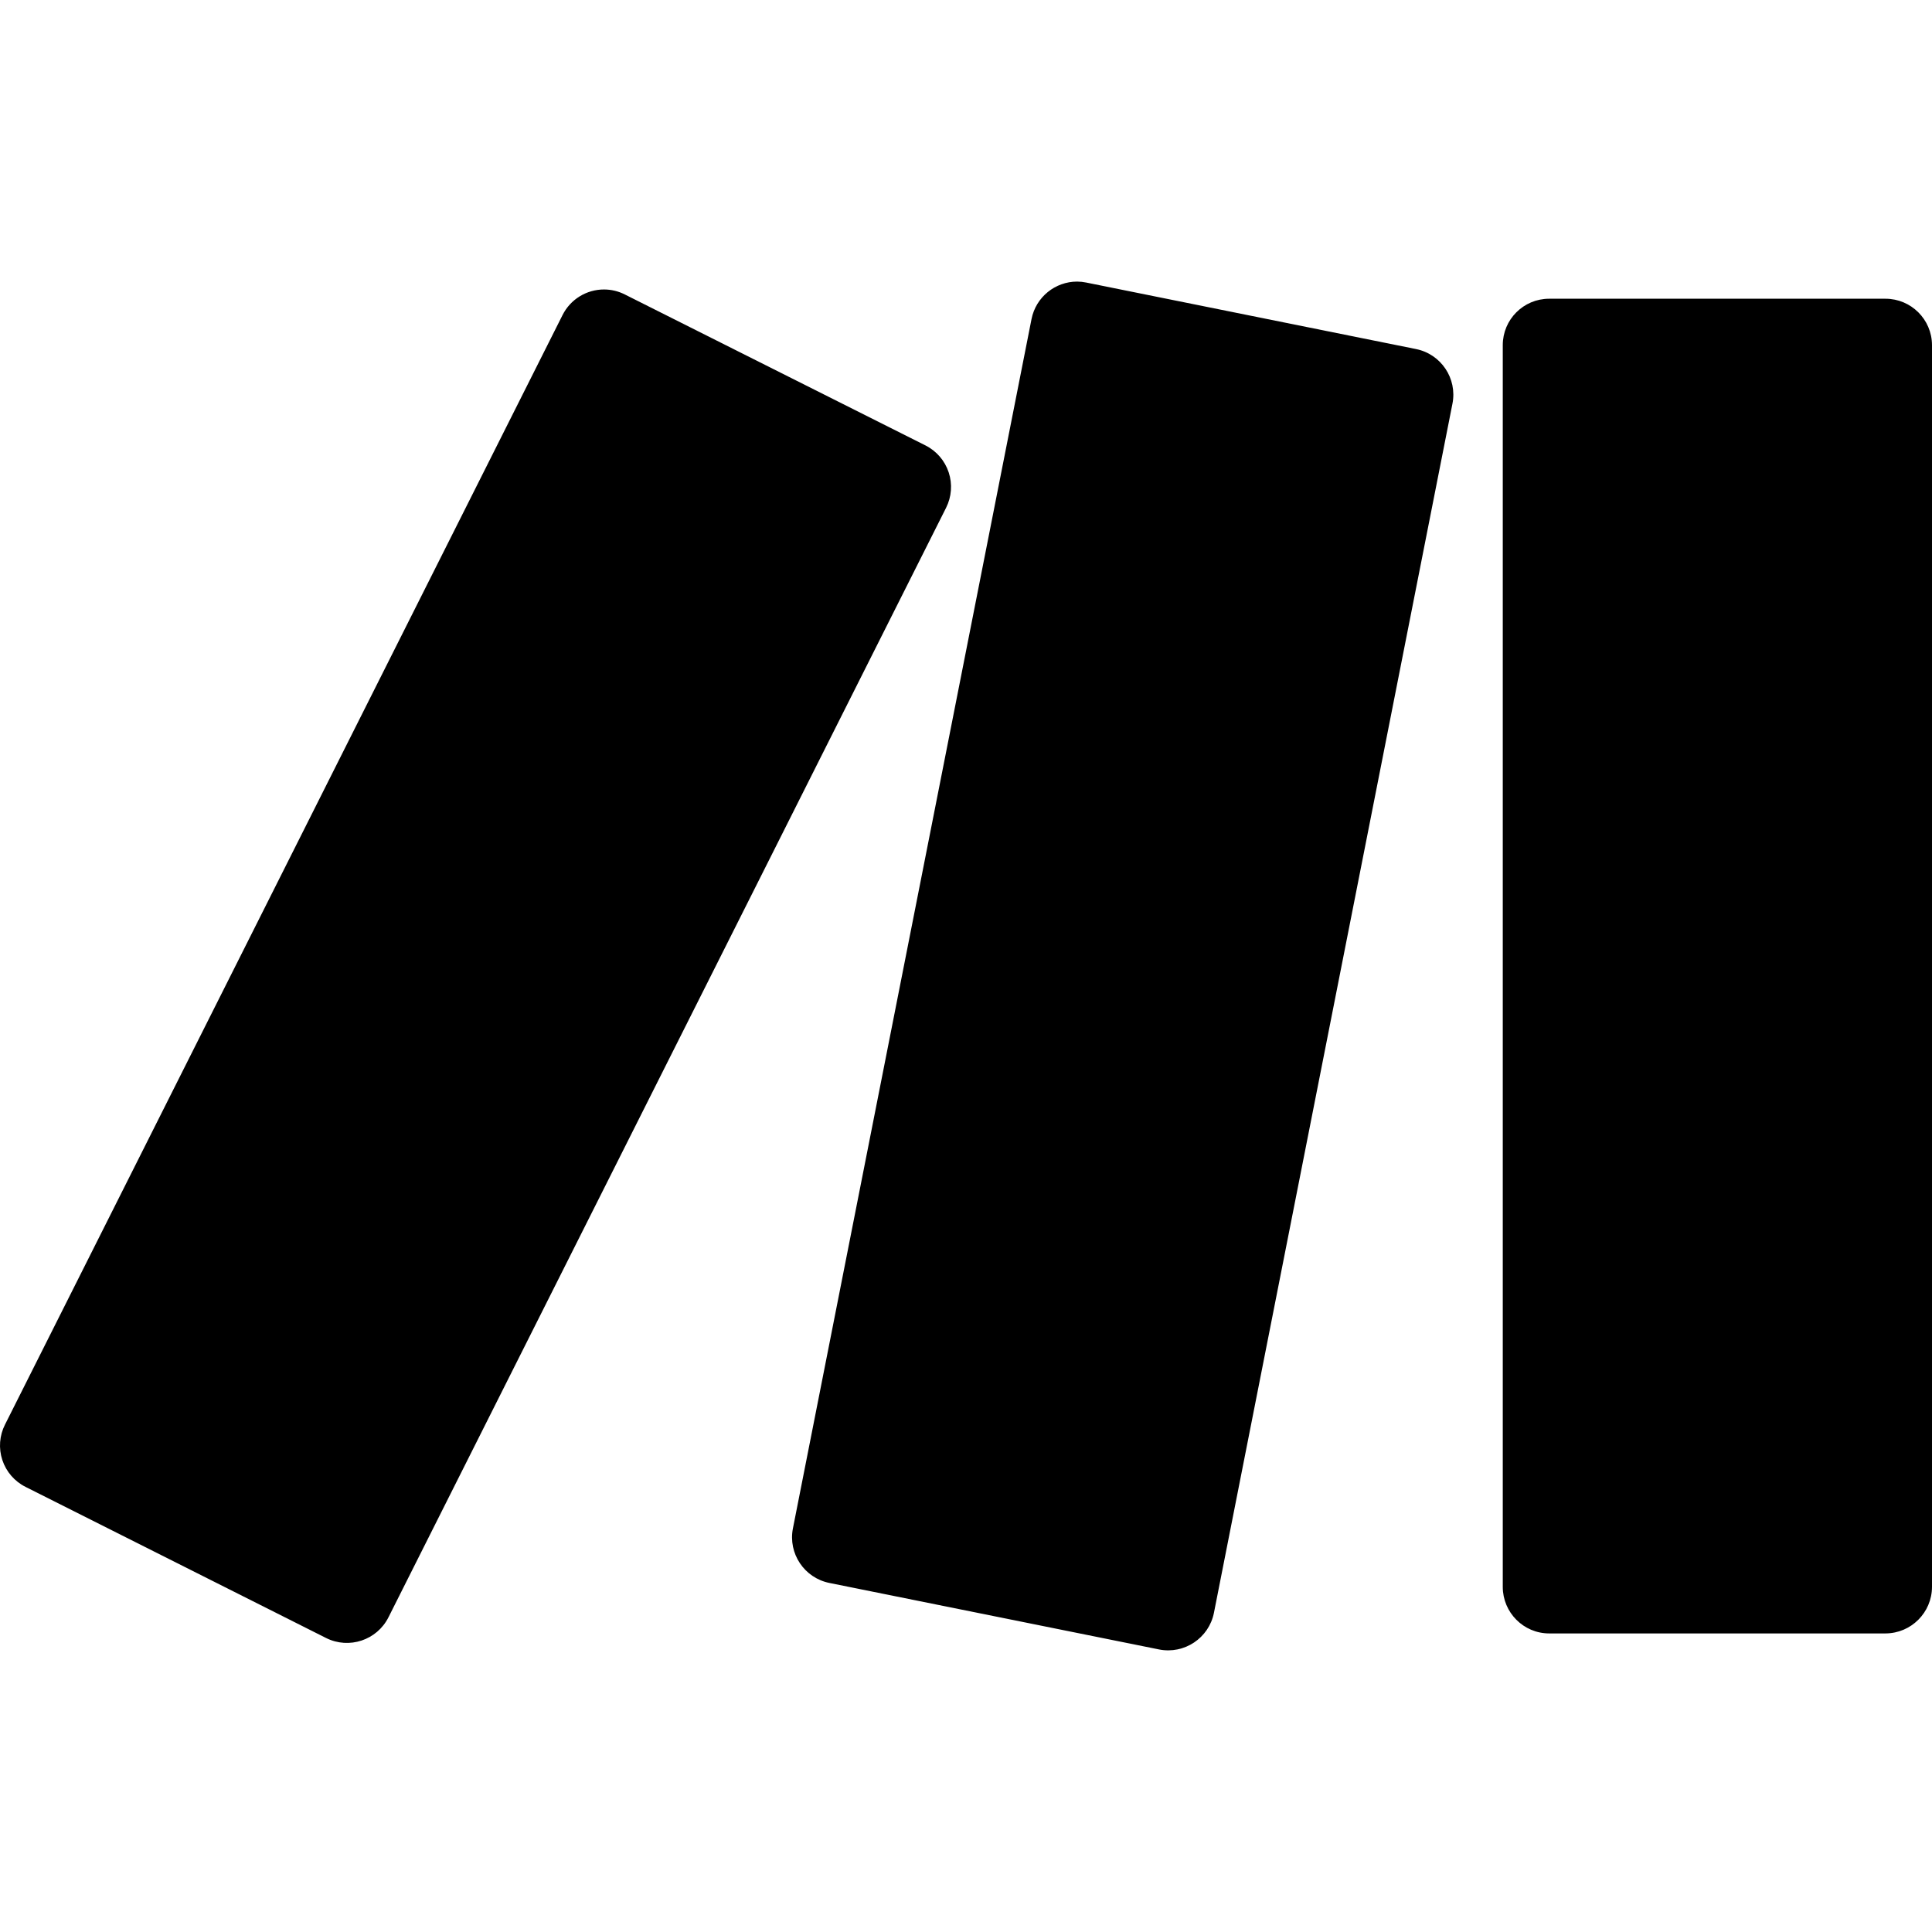
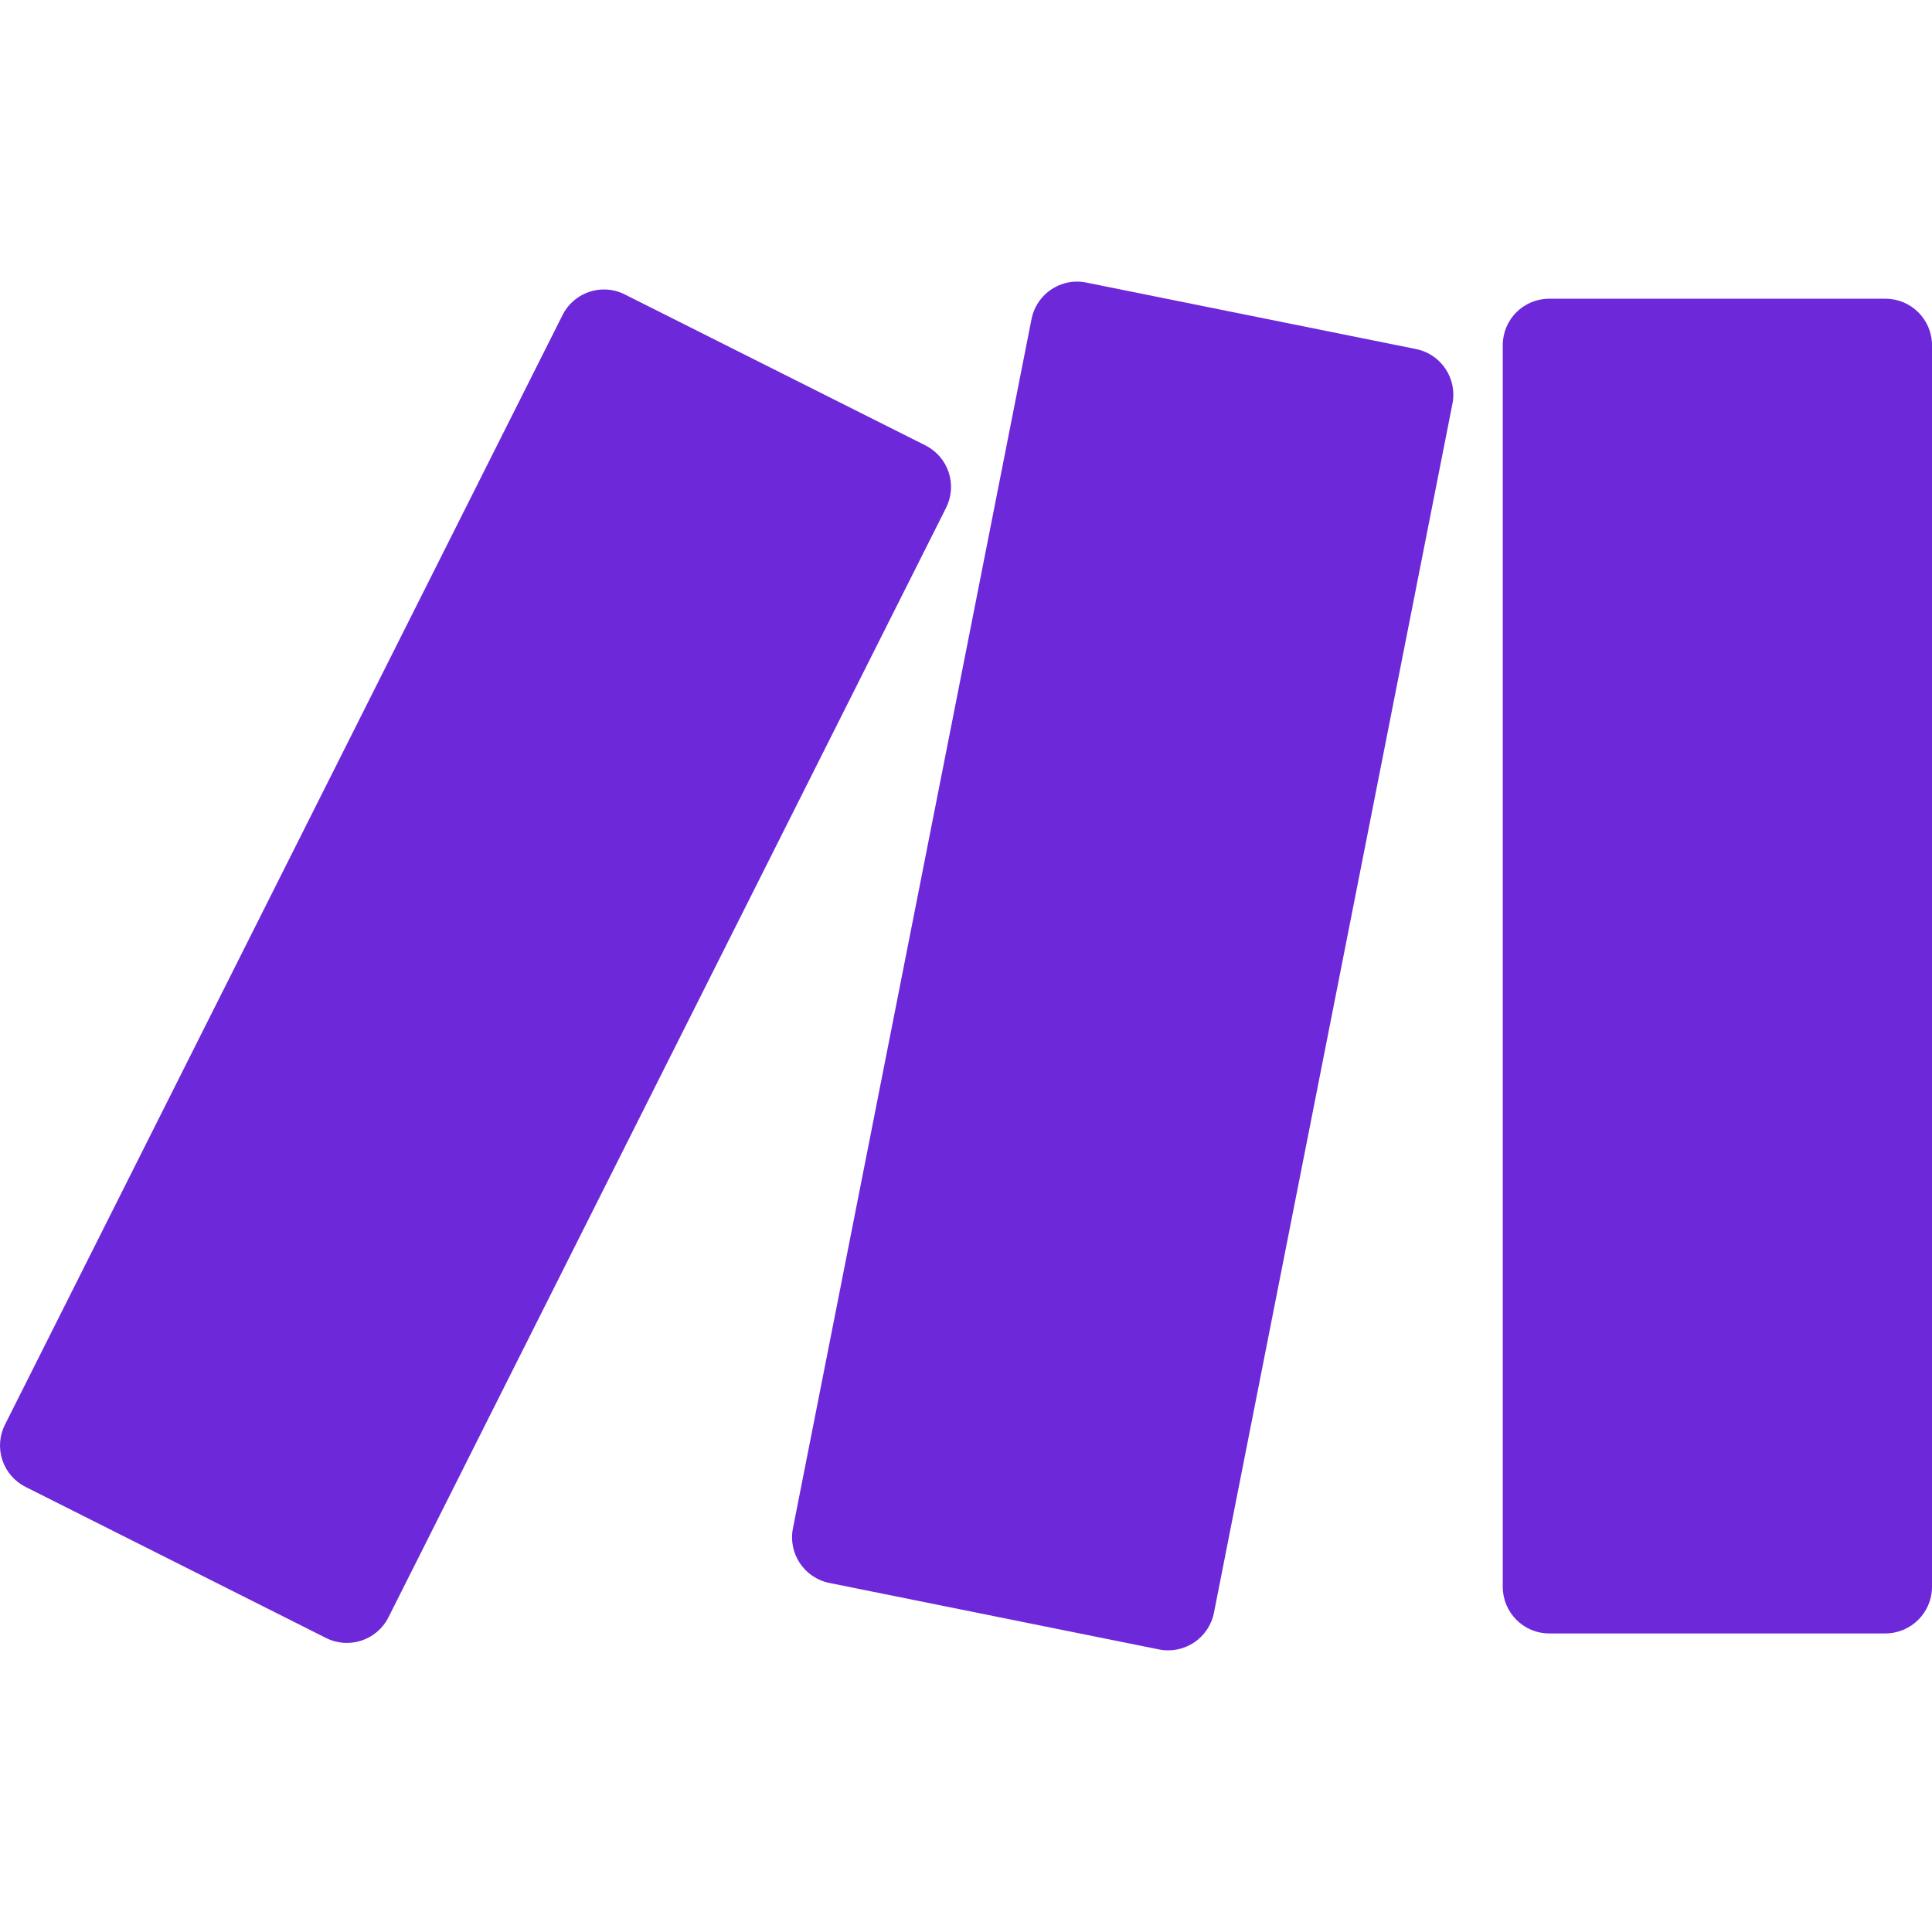
- <svg xmlns="http://www.w3.org/2000/svg" role="img" viewBox="0 0 24 24">
+ <svg xmlns="http://www.w3.org/2000/svg" fill="#6d28d9" role="img" viewBox="0 0 24 24">
  <path d="M13.38 3.498c-.27 0-.511.19-.566.465L9.85 18.986a.578.578 0 0 0 .453.678l4.095.826a.58.58 0 0 0 .682-.455l2.963-15.021a.578.578 0 0 0-.453-.678l-4.096-.826a.589.589 0 0 0-.113-.012zm-5.876.098a.576.576 0 0 0-.516.318L.062 17.697a.575.575 0 0 0 .256.774l3.733 1.877a.578.578 0 0 0 .775-.258l6.926-13.781a.577.577 0 0 0-.256-.776L7.762 3.658a.571.571 0 0 0-.258-.062zm11.74.115a.576.576 0 0 0-.576.576v15.426c0 .318.258.578.576.578h4.178a.58.58 0 0 0 .578-.578V4.287a.578.578 0 0 0-.578-.576Z" />
</svg>
